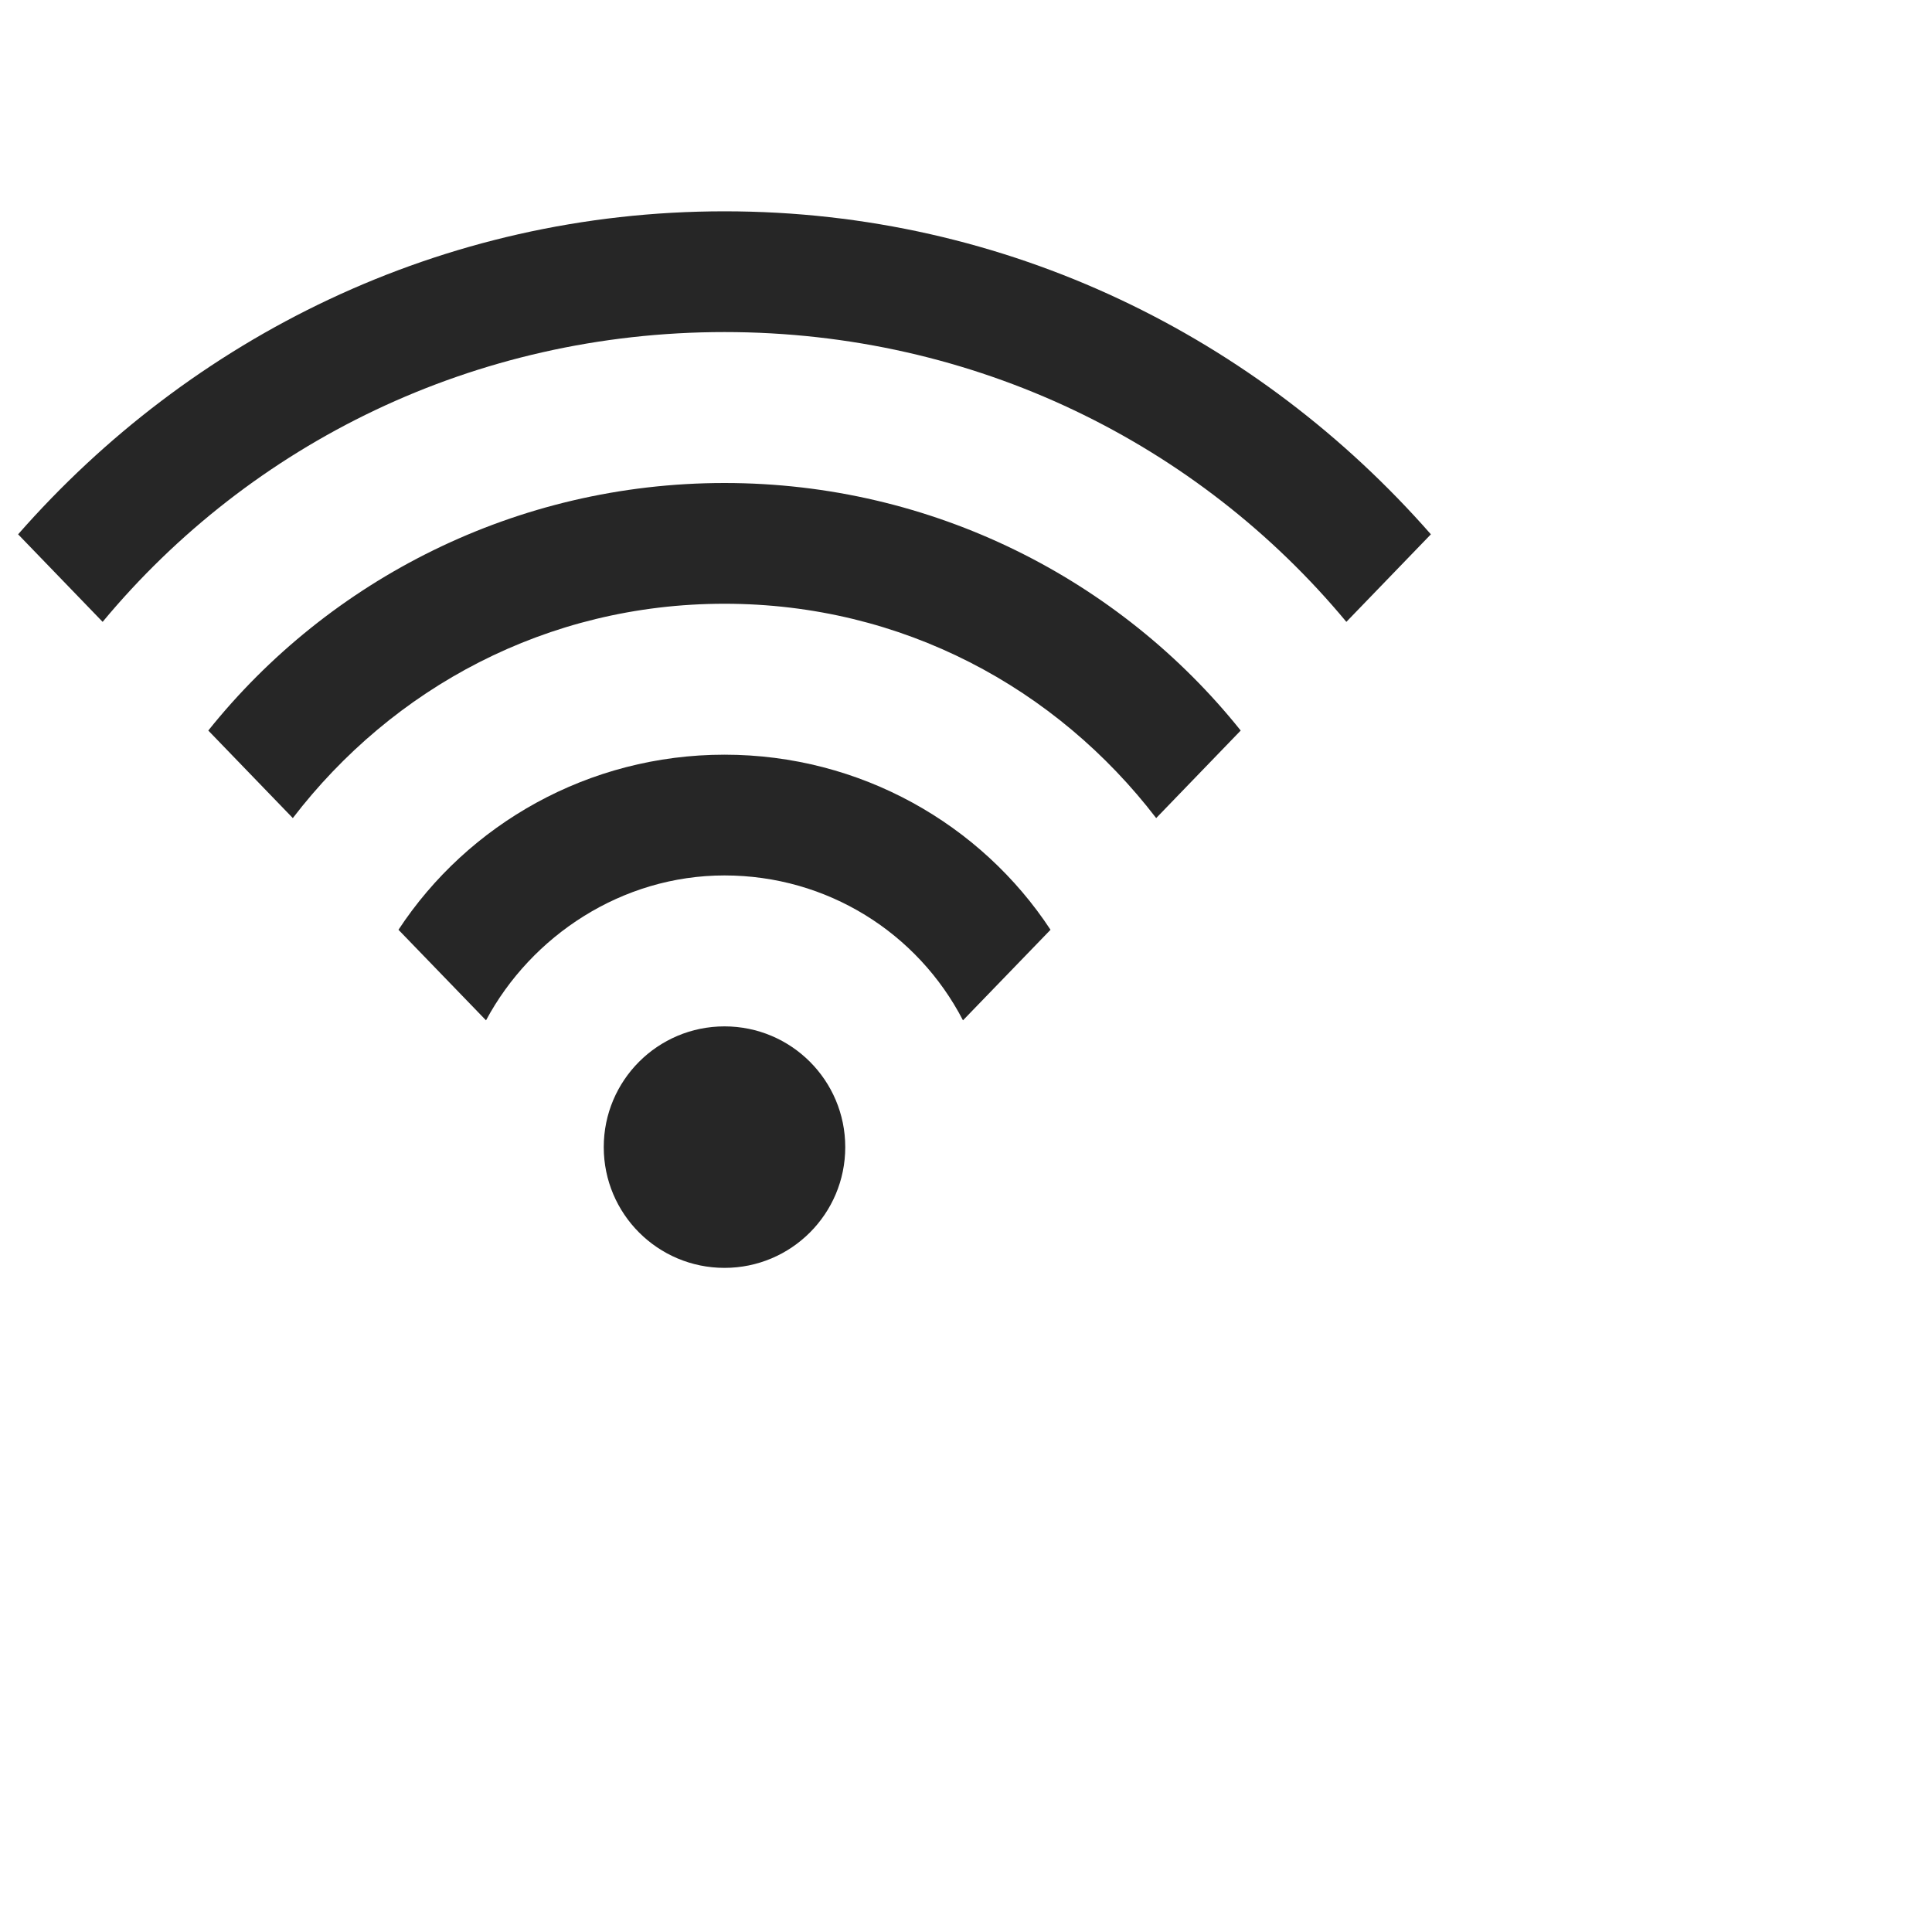
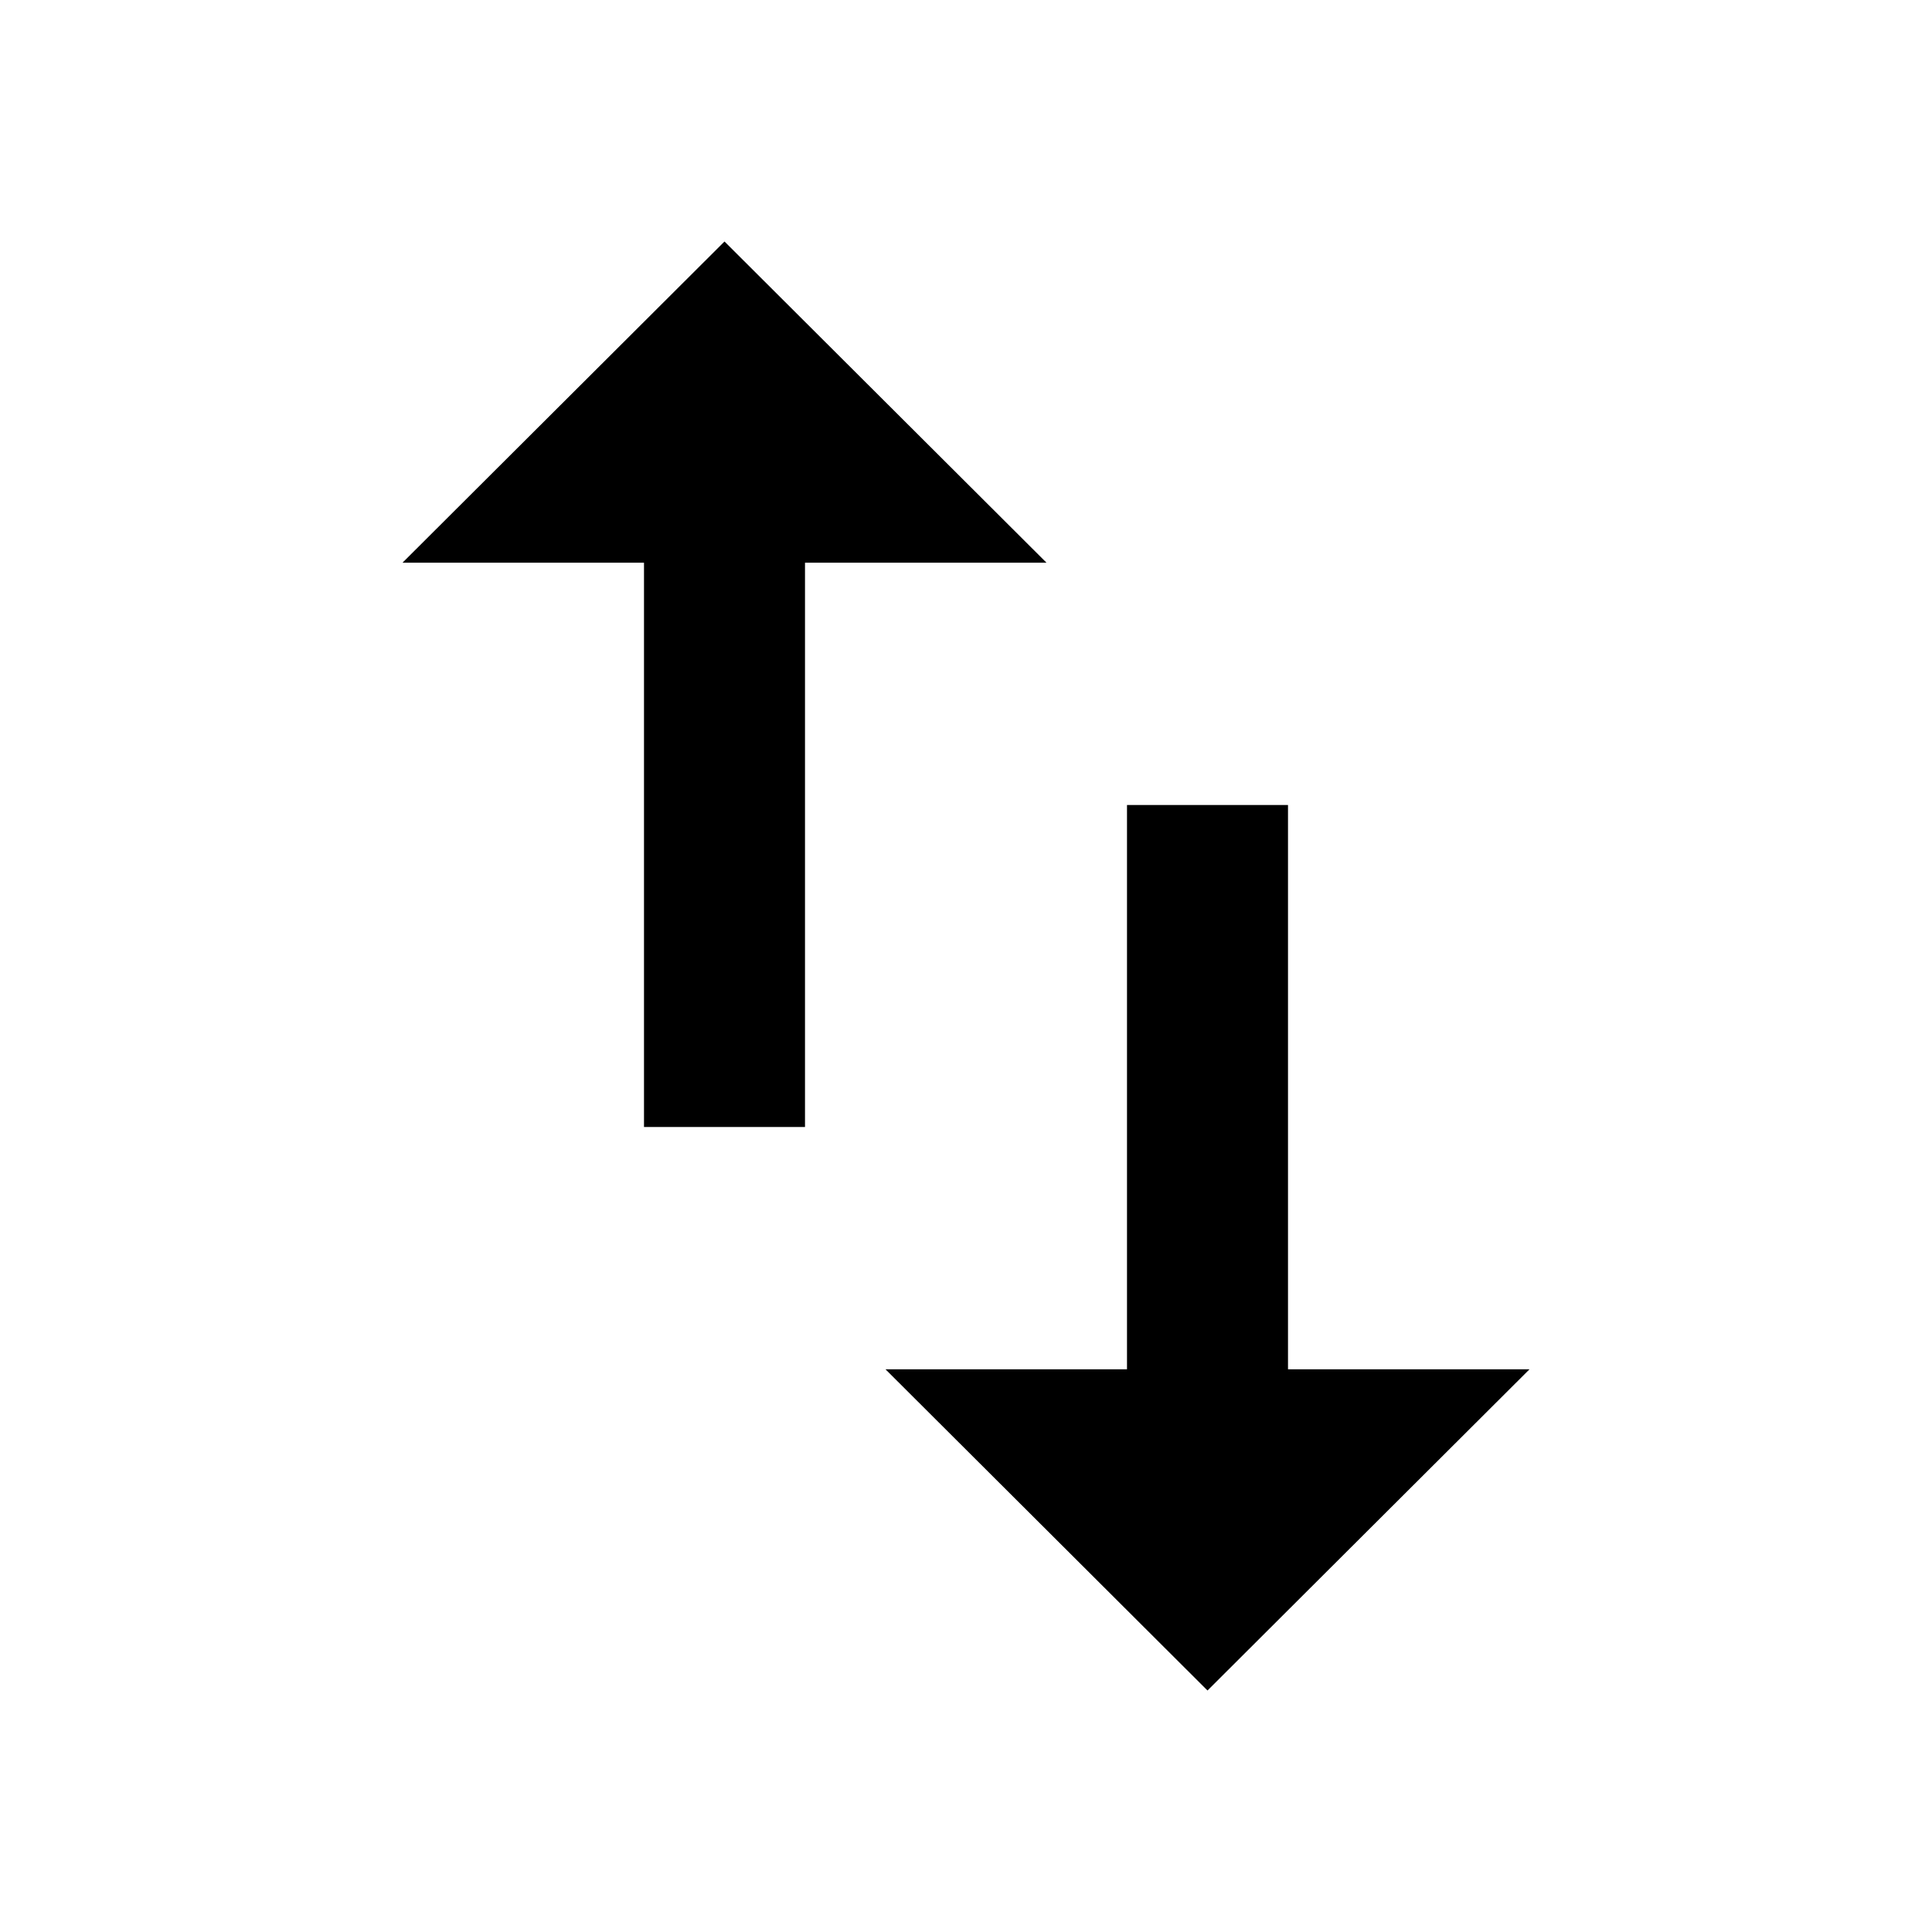
- <svg xmlns="http://www.w3.org/2000/svg" width="32px" height="32px" viewBox="0 0 32 32" version="1.1">
-   <g id="icon/home/wifi/default" stroke="none" stroke-width="1" fill="none" fill-rule="evenodd">
-     <path d="M12,17 C13.105,17 14,17.895 14,19 C14,20.105 13.105,21 12,21 C10.895,21 10,20.105 10,19 C10,17.895 10.895,17 12,17 Z M12,12.5 C14.25,12.5 16.25,13.65 17.4,15.4 L17.4,15.4 L15.95,16.9 C15.2,15.45 13.7,14.5 12,14.5 C10.3,14.5 8.8,15.5 8.05,16.9 L8.05,16.9 L6.6,15.4 C7.75,13.65 9.75,12.5 12,12.5 Z M12,8 C15.45,8 18.55,9.6 20.55,12.1 L20.55,12.1 L19.15,13.55 C17.5,11.4 14.95,10 12,10 C9.05,10 6.5,11.4 4.85,13.55 L4.85,13.55 L3.45,12.1 C5.45,9.6 8.55,8 12,8 Z M12,3.5 C16.7,3.5 20.85,5.6 23.7,8.85 L23.7,8.85 L22.3,10.3 C19.85,7.35 16.15,5.5 12,5.5 C7.85,5.5 4.15,7.35 1.7,10.3 L1.7,10.3 L0.3,8.85 C3.15,5.6 7.3,3.5 12,3.5 Z" id="Combined-Shape" fill="#262626" />
-   </g>
+ <svg xmlns="http://www.w3.org/2000/svg" height="24px" viewBox="0 0 24 24" width="24px" fill="#000000">
+   <path d="M0 0h24v24H0z" fill="none" />
+   <path d="M16 17.01V10h-2v7.01h-3L15 21l4-3.99h-3zM9 3L5 6.99h3V14h2V6.99h3L9 3z" />
</svg>
